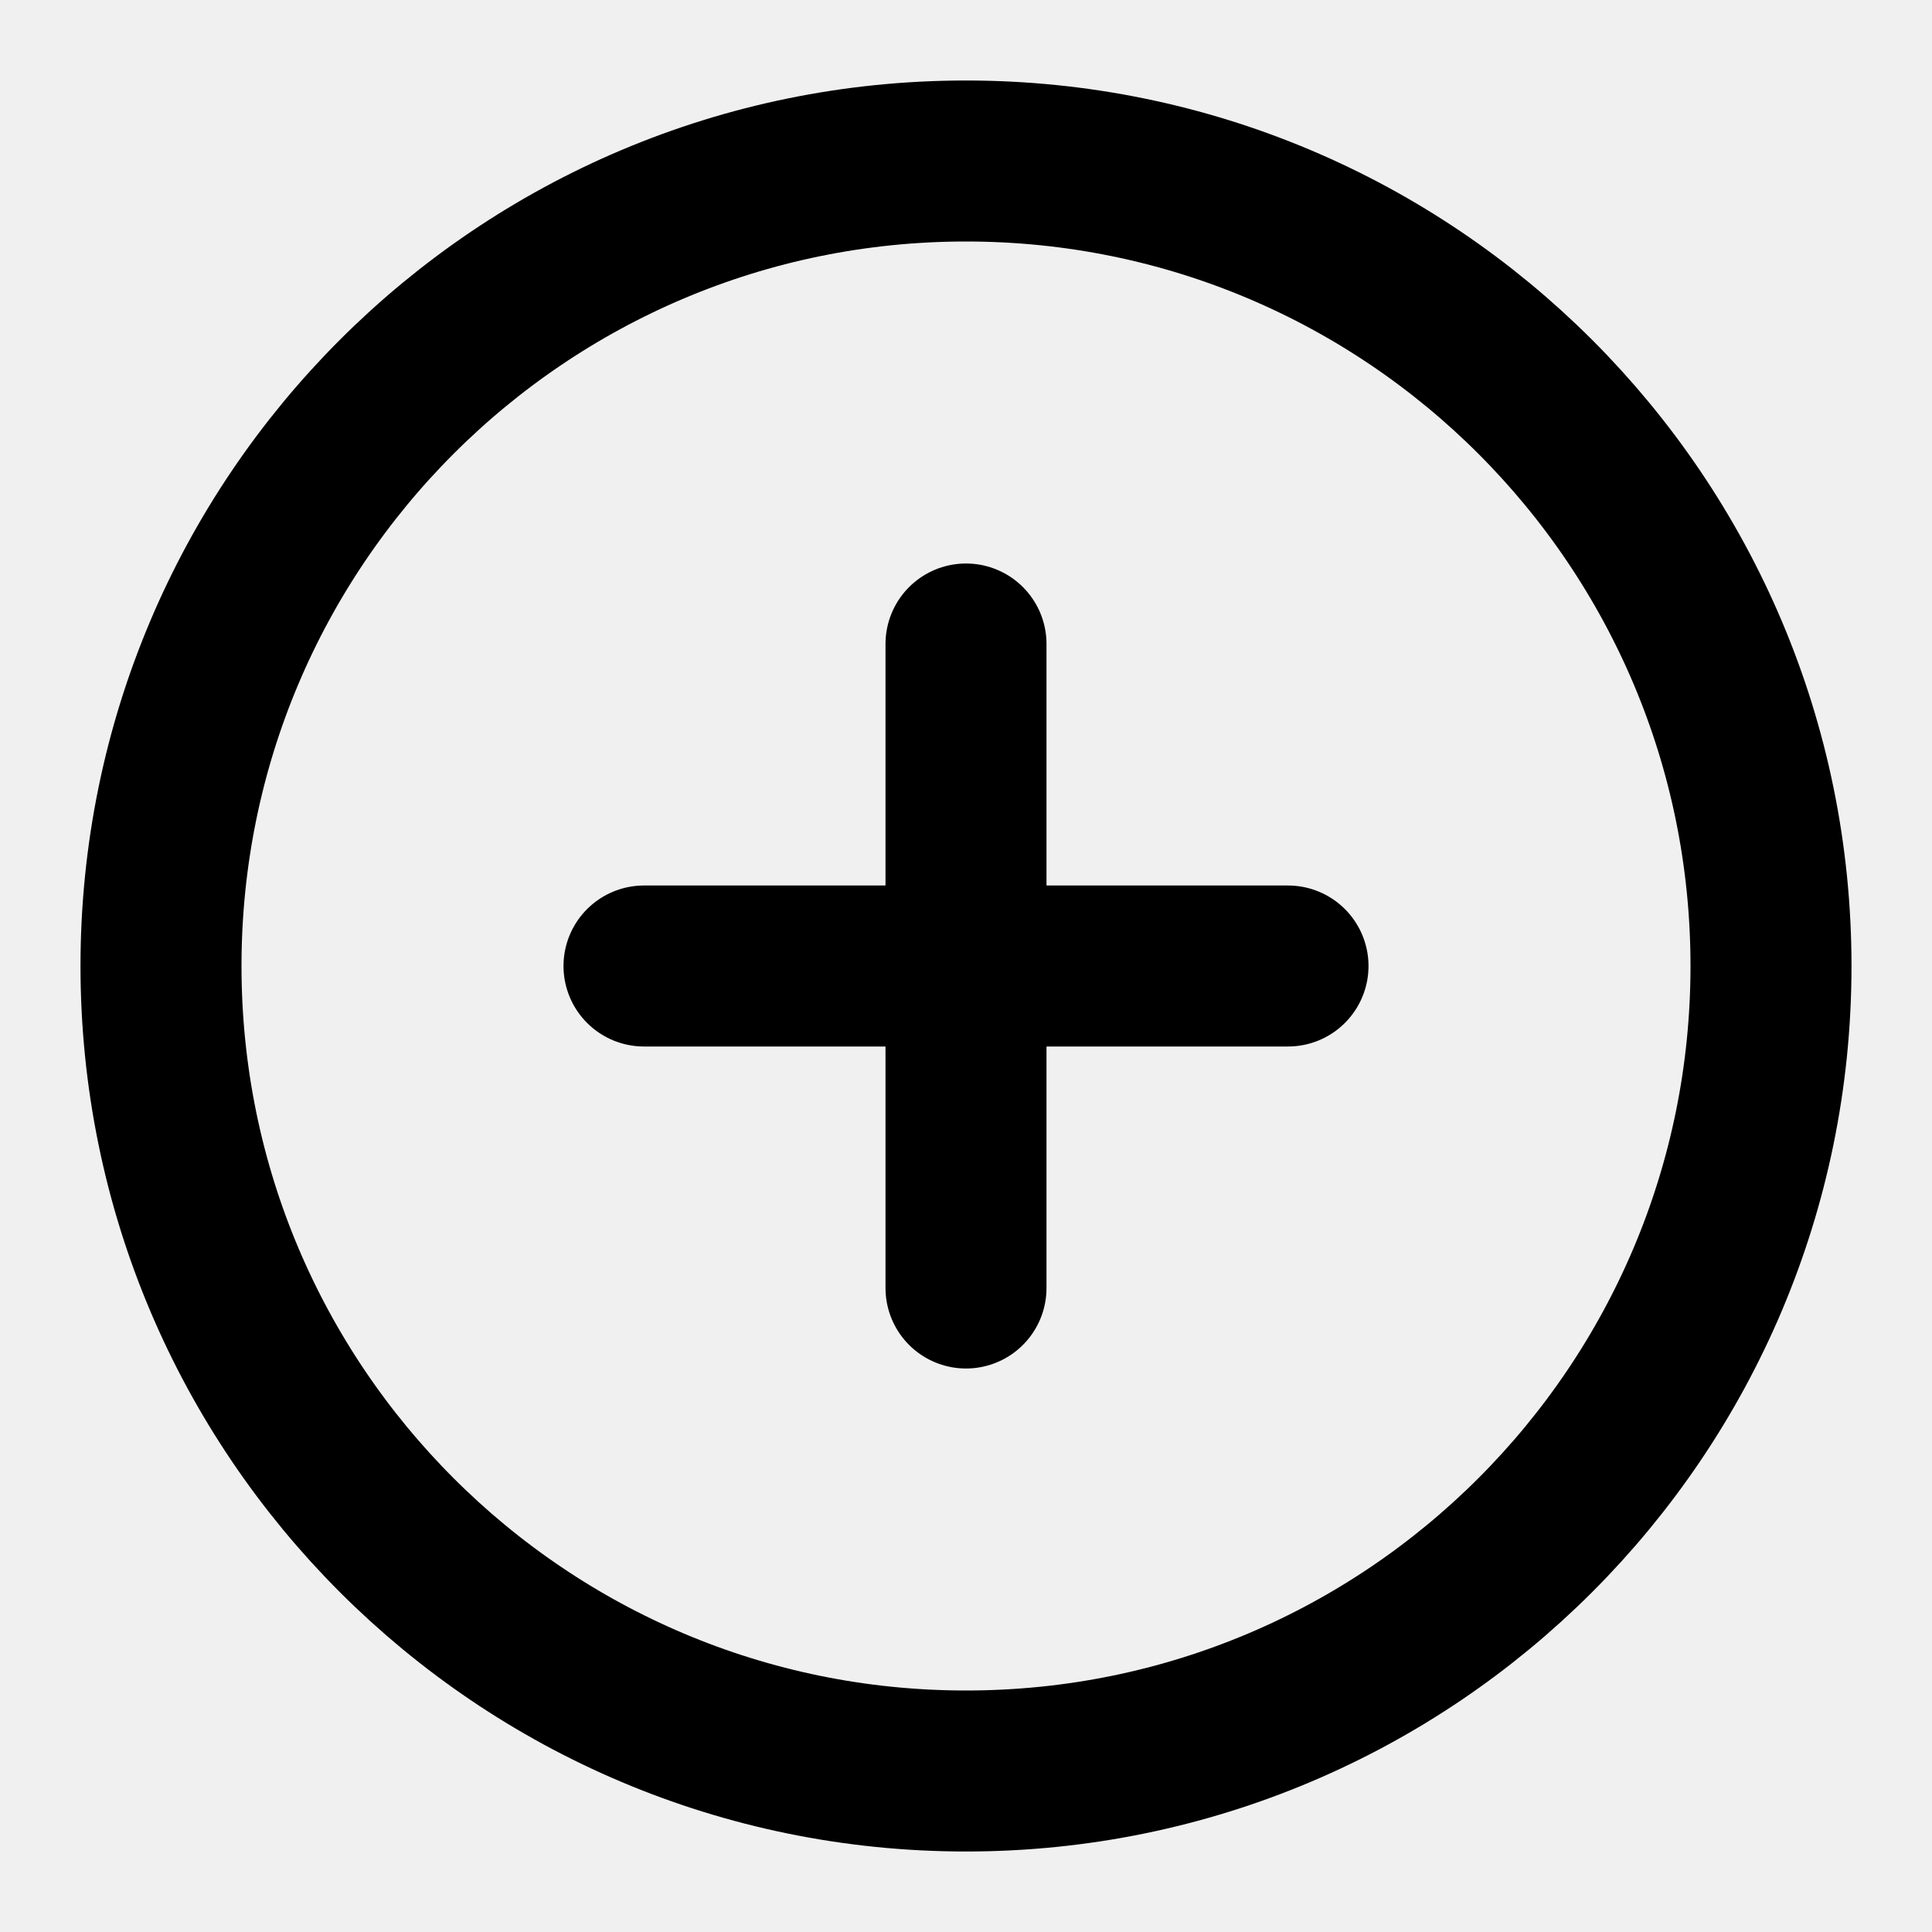
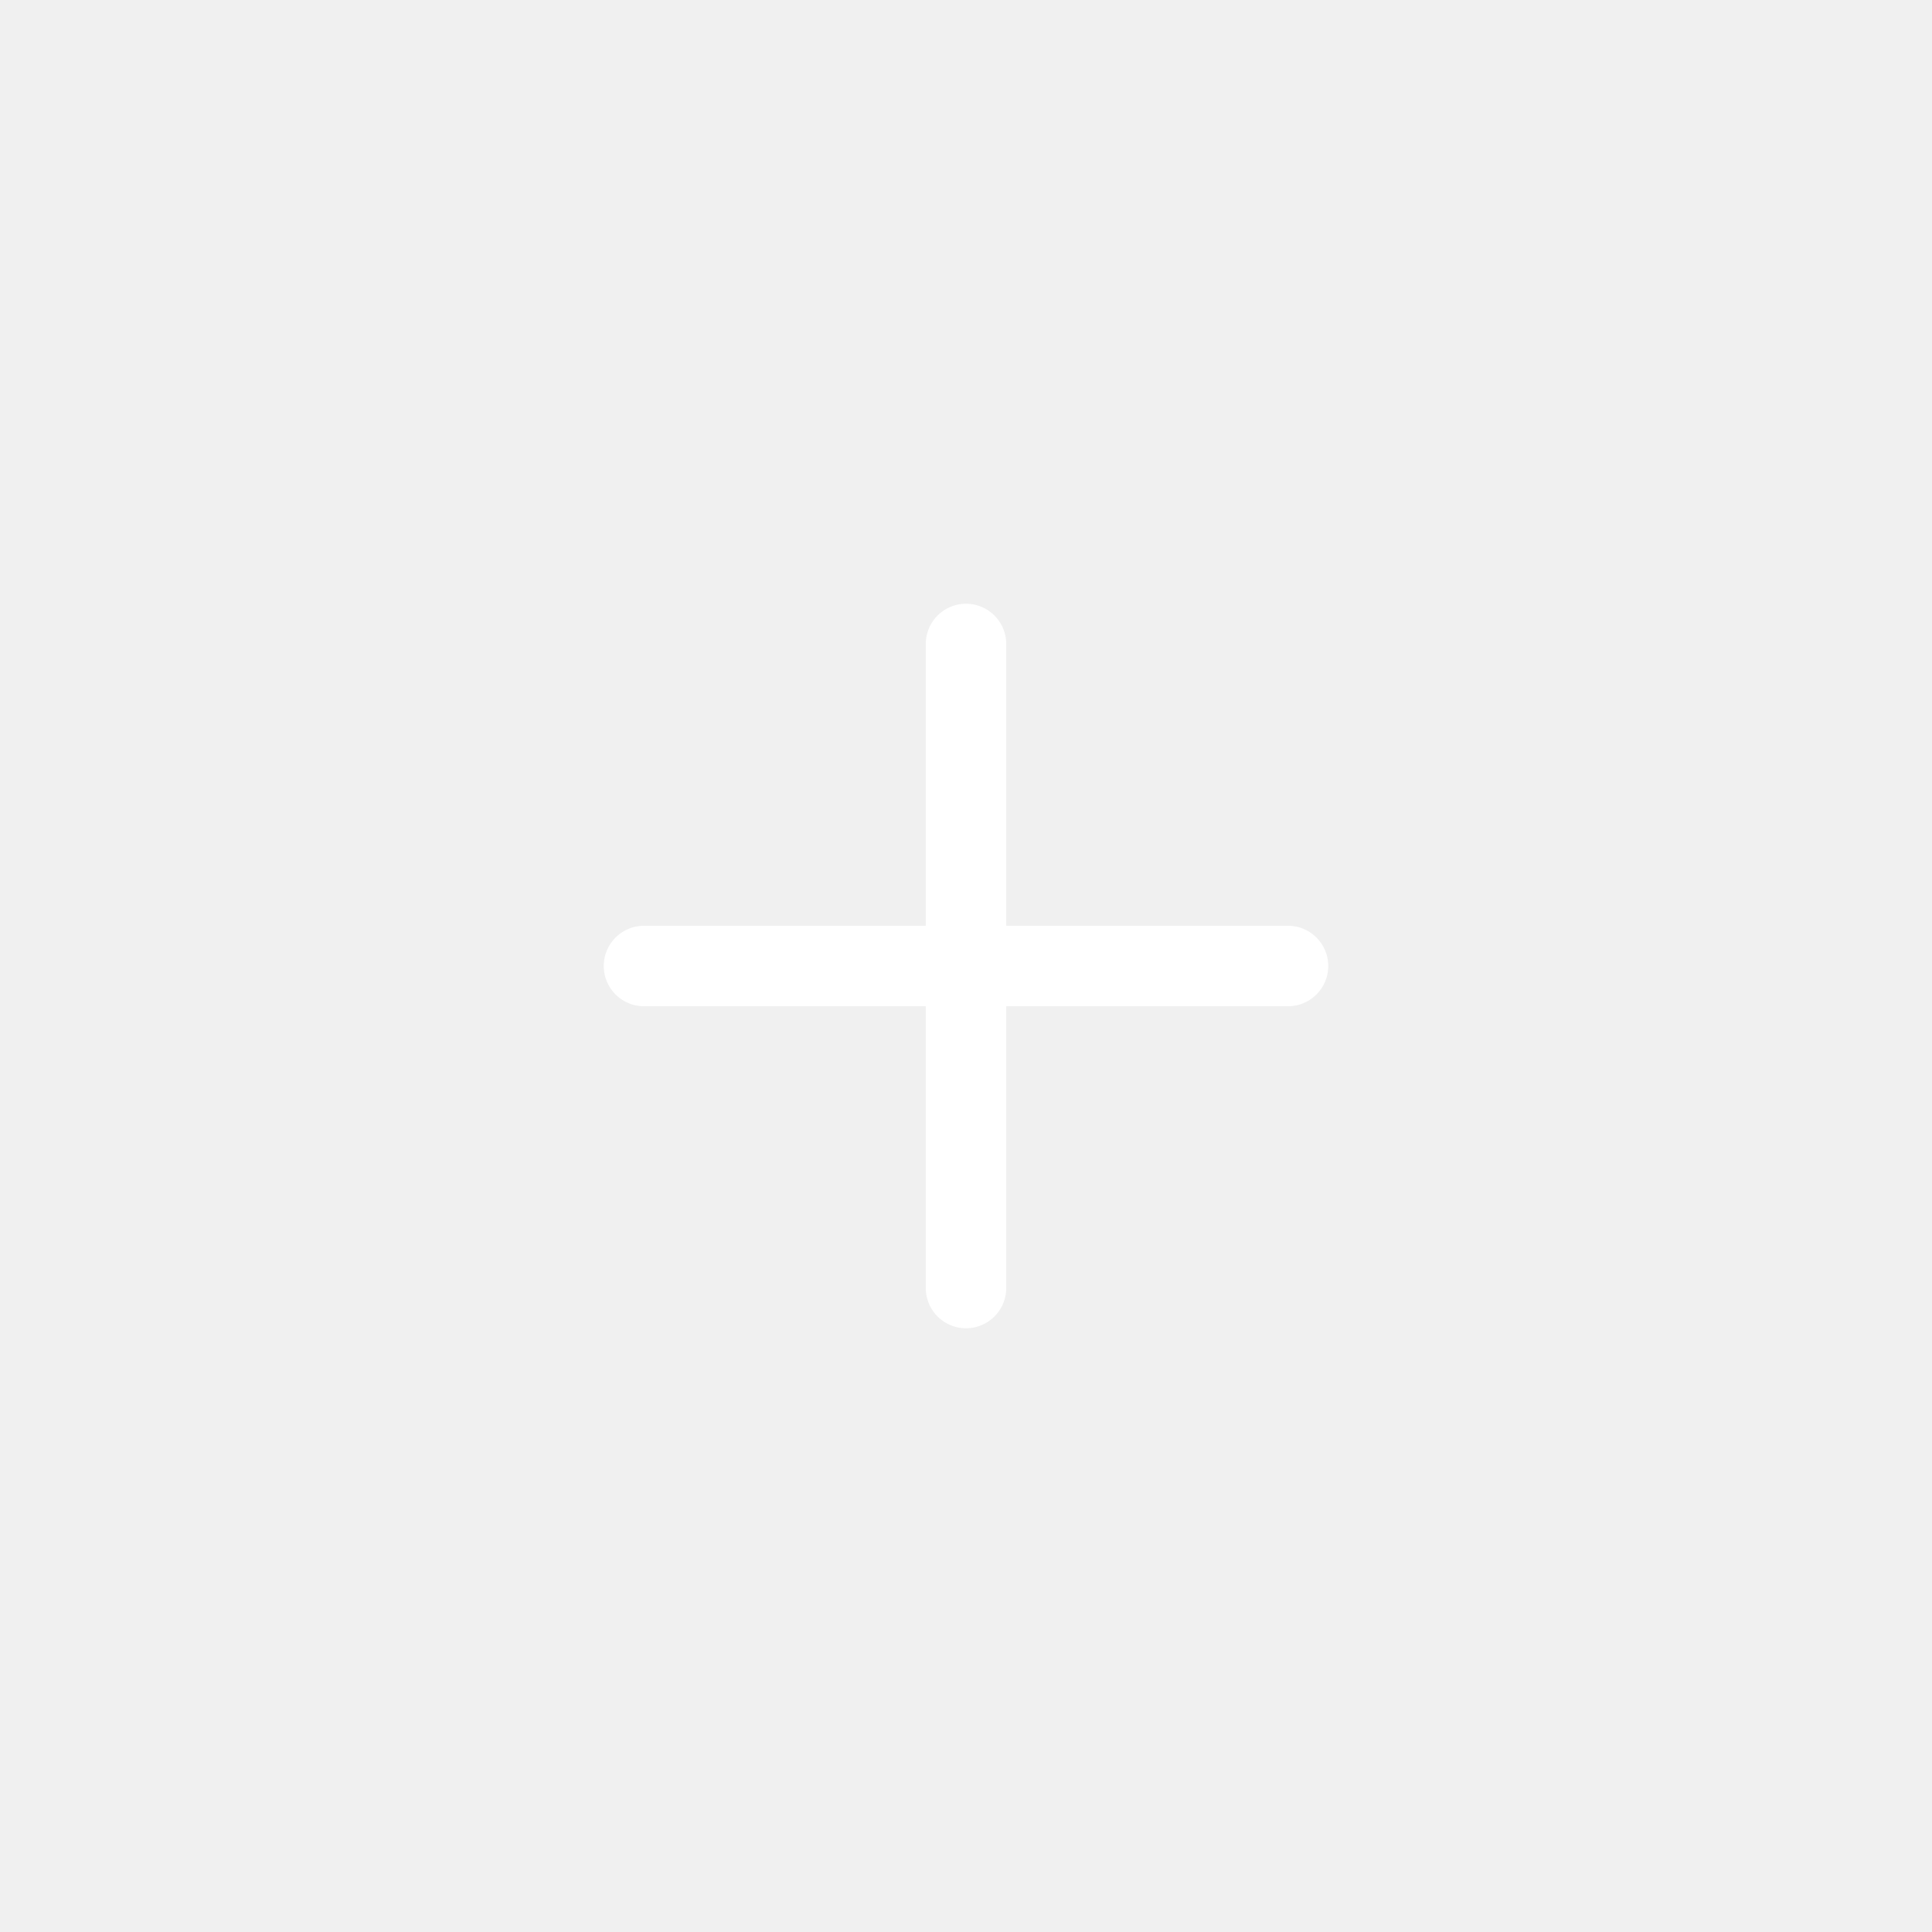
- <svg xmlns="http://www.w3.org/2000/svg" width="24" height="24" viewBox="0 0 24 24" fill="none" stroke="currentColor" stroke-width="2" stroke-linecap="round" stroke-linejoin="round" class="feather feather-plus-circle">
-   <circle cx="12" cy="12" r="10" />
+ <svg xmlns="http://www.w3.org/2000/svg" width="24" height="24" viewBox="0 0 24 24" fill="#fff" stroke="#fff" stroke-width="1" stroke-linecap="round" stroke-linejoin="round" class="feather feather-plus-circle">
  <line x1="12" y1="8" x2="12" y2="16" />
  <line x1="8" y1="12" x2="16" y2="12" />
</svg>
